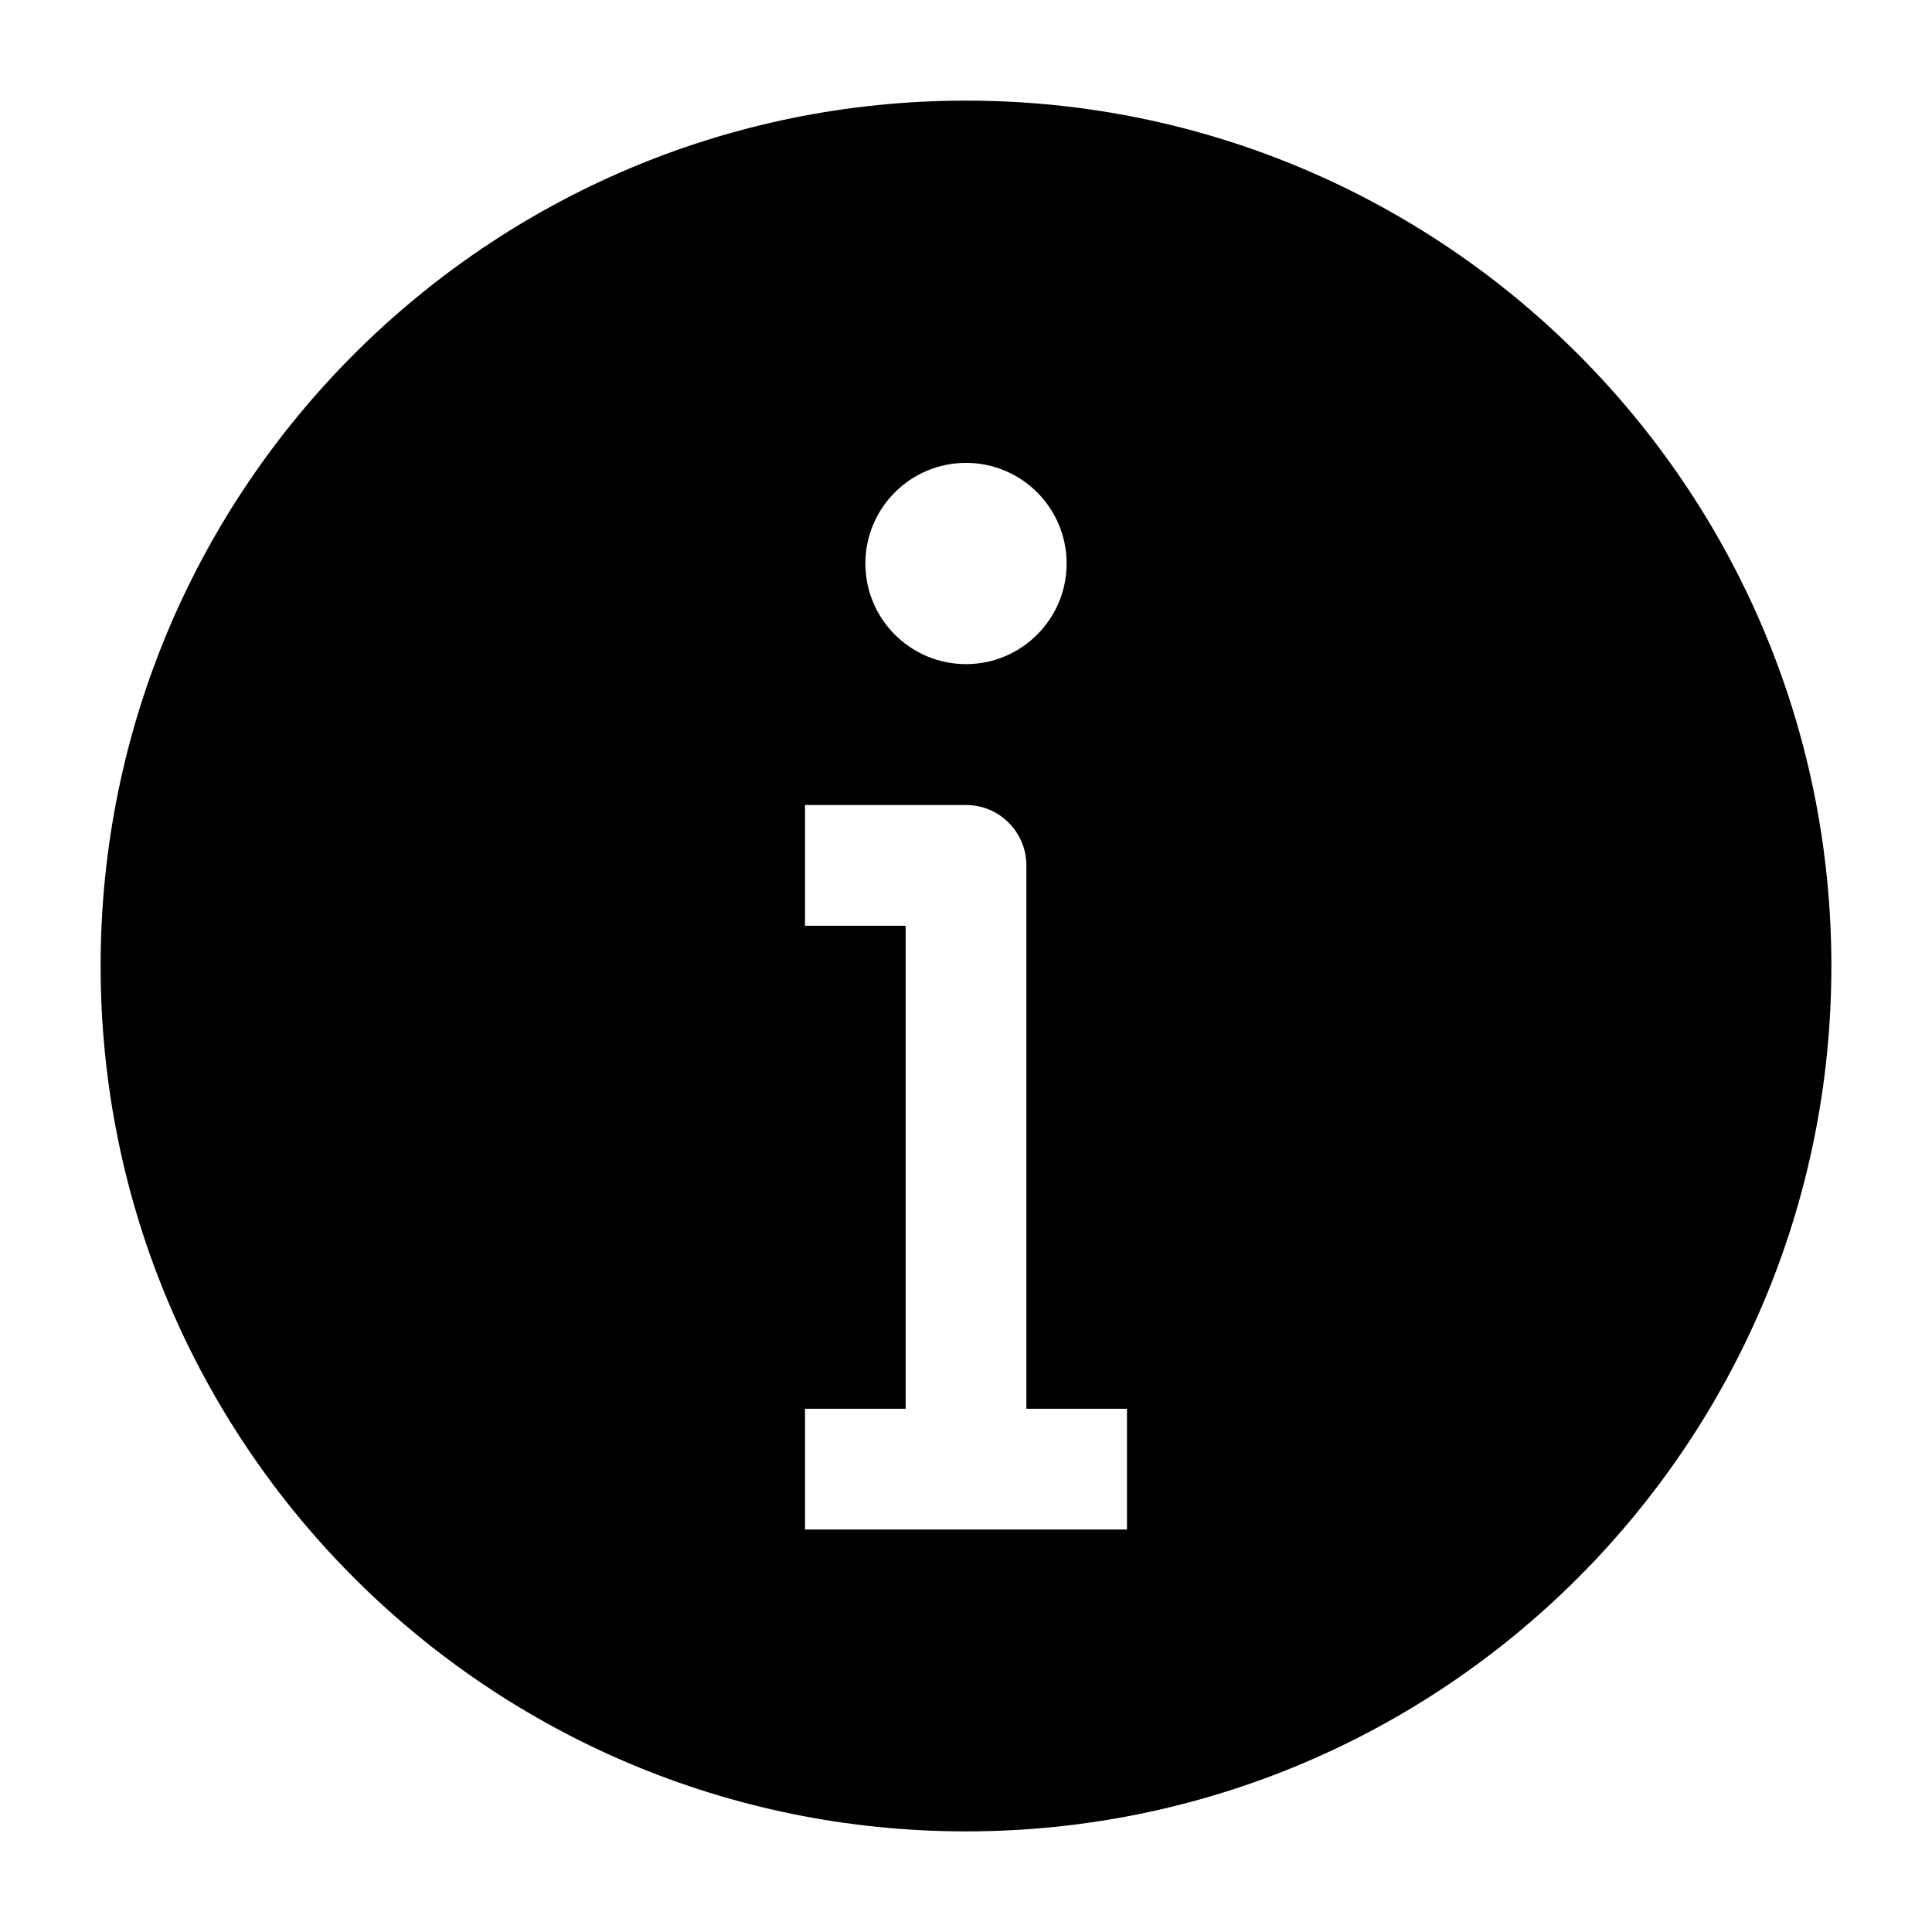
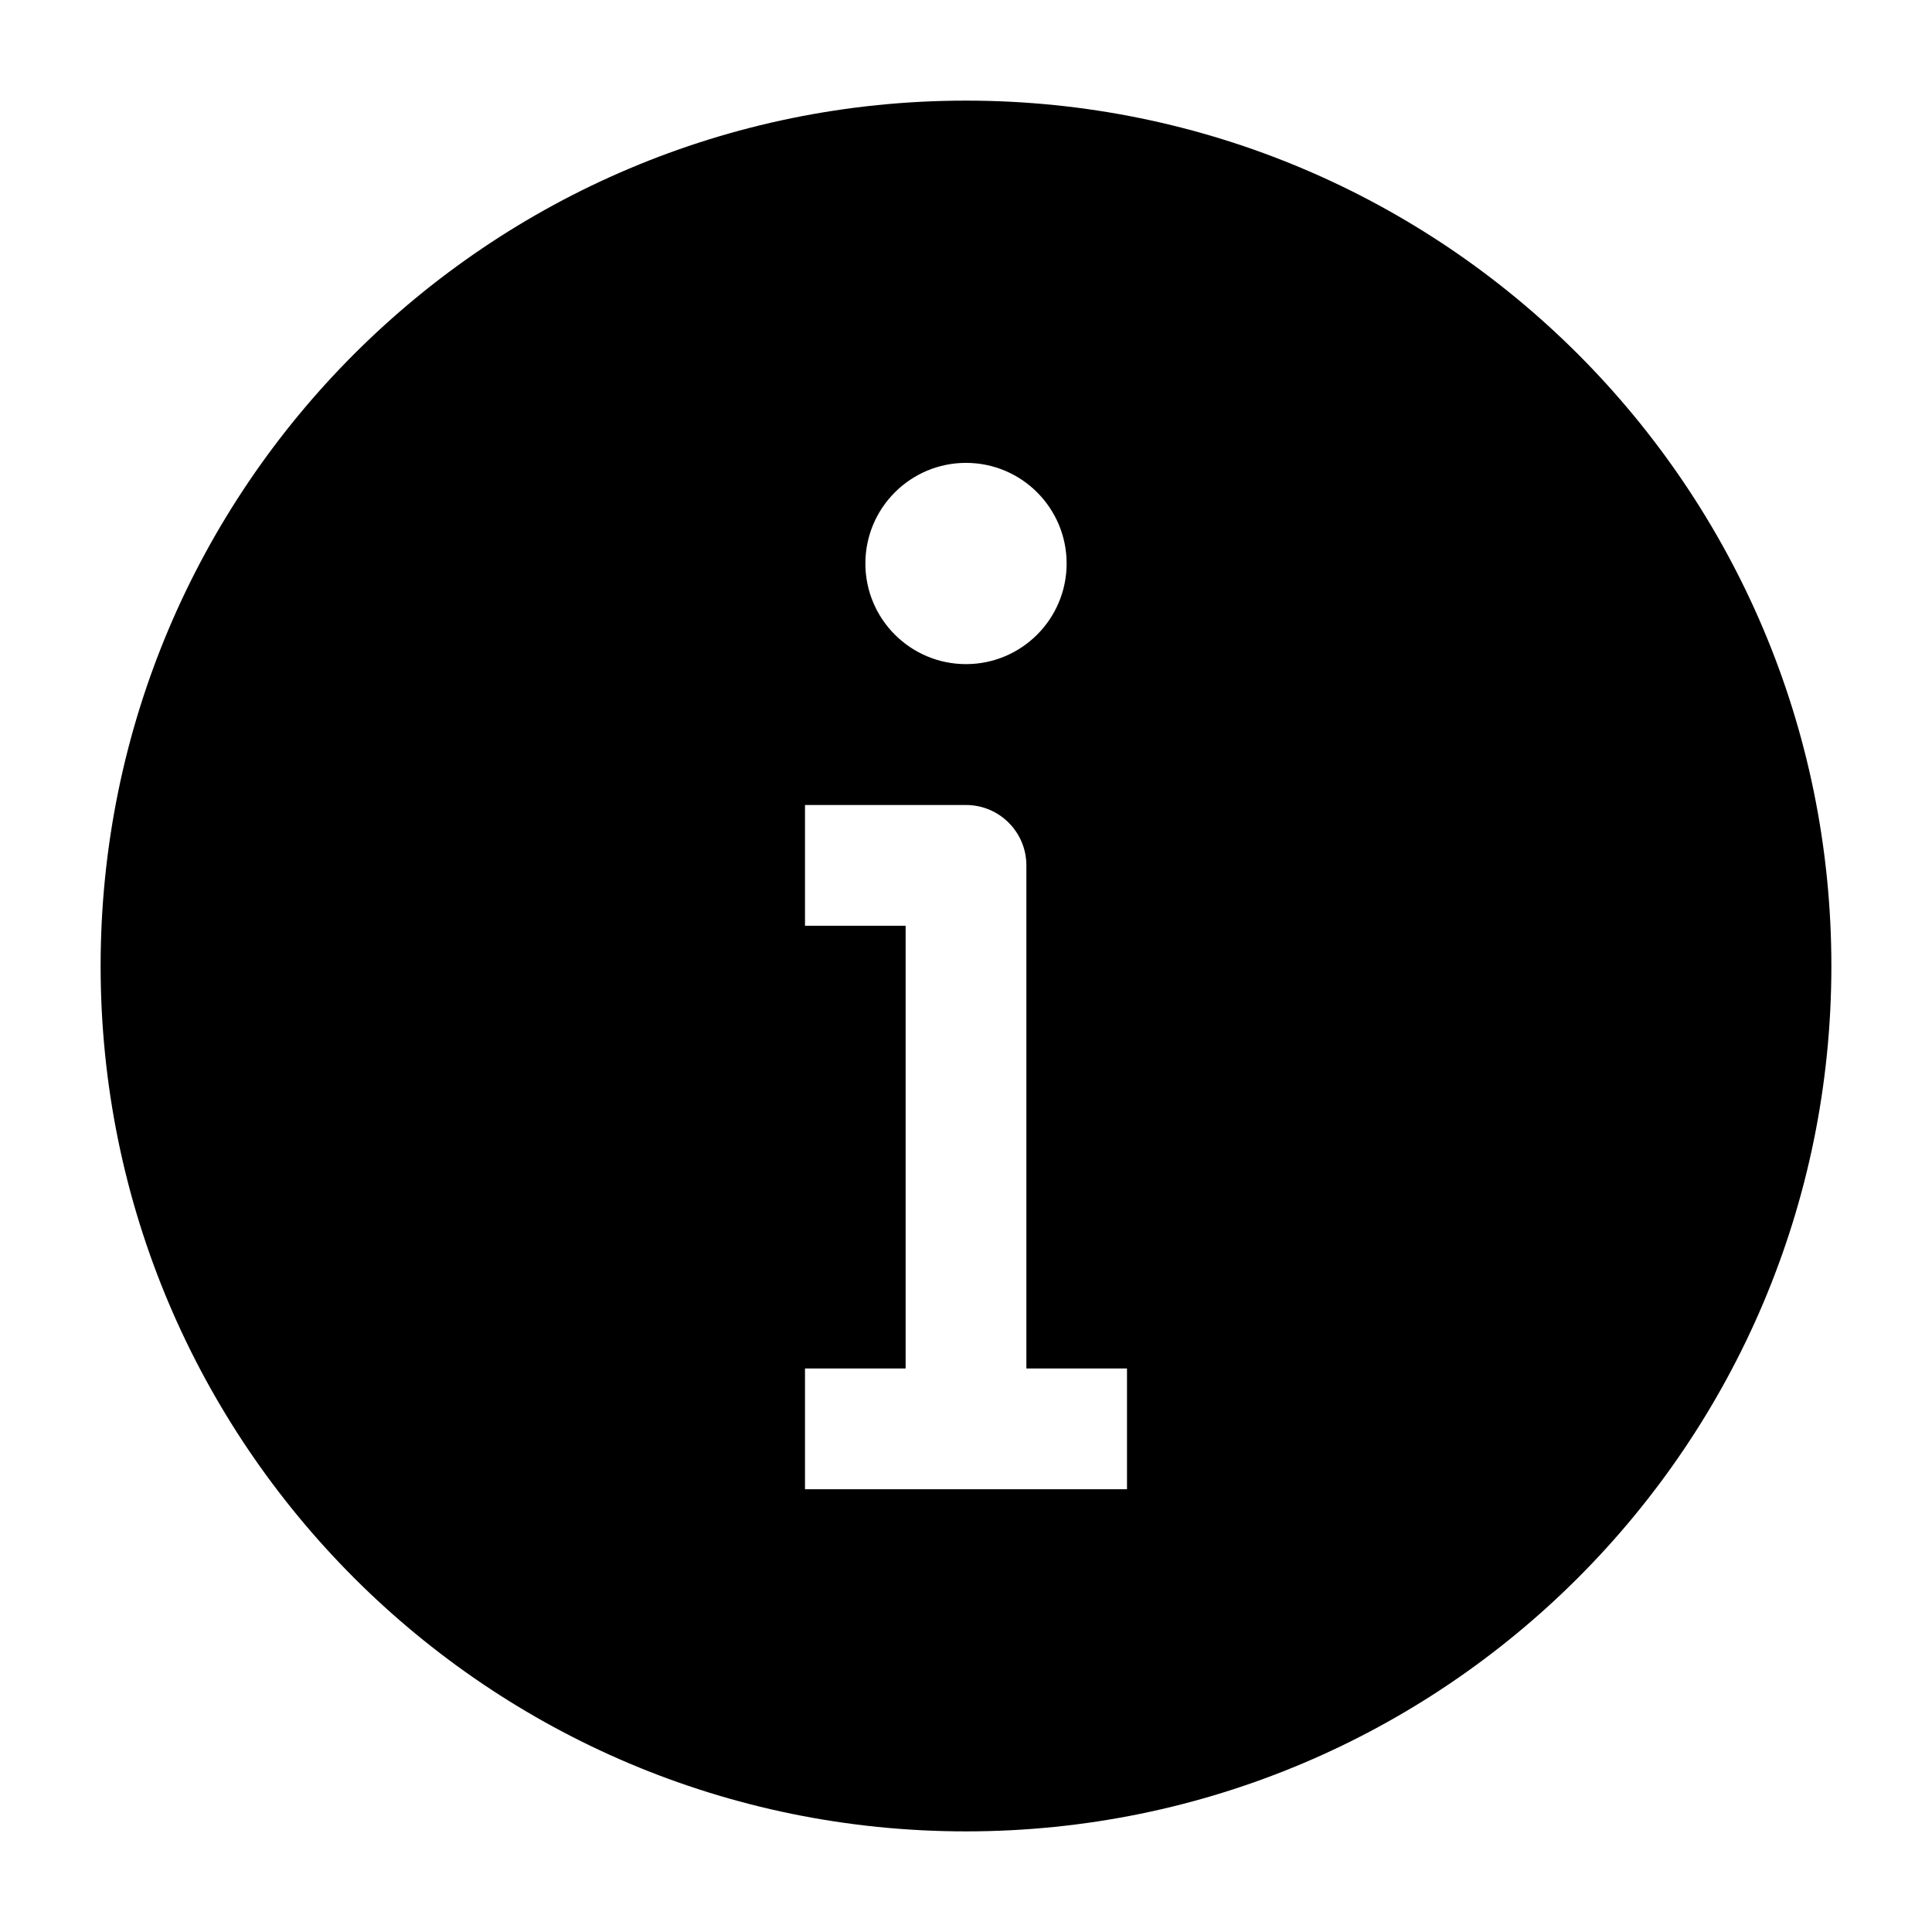
<svg xmlns="http://www.w3.org/2000/svg" width="24" height="24" viewBox="0 0 24 24">
-   <path fill-rule="evenodd" clip-rule="evenodd" d="M12 1.25C6.063 1.25 1.25 6.063 1.25 12C1.25 17.937 6.063 22.75 12 22.75C17.937 22.75 22.75 17.937 22.75 12C22.75 6.063 17.937 1.25 12 1.25ZM11.25 11.5H10V10H12C12.414 10 12.75 10.336 12.75 10.75V17.5H14V19H12H10V17.5H11.25V11.5ZM12 8.25C12.69 8.25 13.25 7.69 13.25 7C13.25 6.31 12.69 5.75 12 5.75C11.31 5.75 10.75 6.31 10.75 7C10.75 7.69 11.31 8.25 12 8.25Z" />
+   <path fill-rule="evenodd" clip-rule="evenodd" d="M12 1.25C6.063 1.25 1.25 6.063 1.25 12C1.25 17.937 6.063 22.75 12 22.75C17.937 22.75 22.75 17.937 22.75 12C22.75 6.063 17.937 1.25 12 1.25ZM11.25 11.5H10V10H12C12.414 10 12.75 10.336 12.75 10.75V17H14V18.5H12H10V17H11.25V11.5ZM12 8.25C12.69 8.25 13.25 7.69 13.25 7C13.25 6.31 12.69 5.75 12 5.75C11.31 5.75 10.75 6.31 10.75 7C10.75 7.69 11.31 8.25 12 8.25Z" />
</svg>
